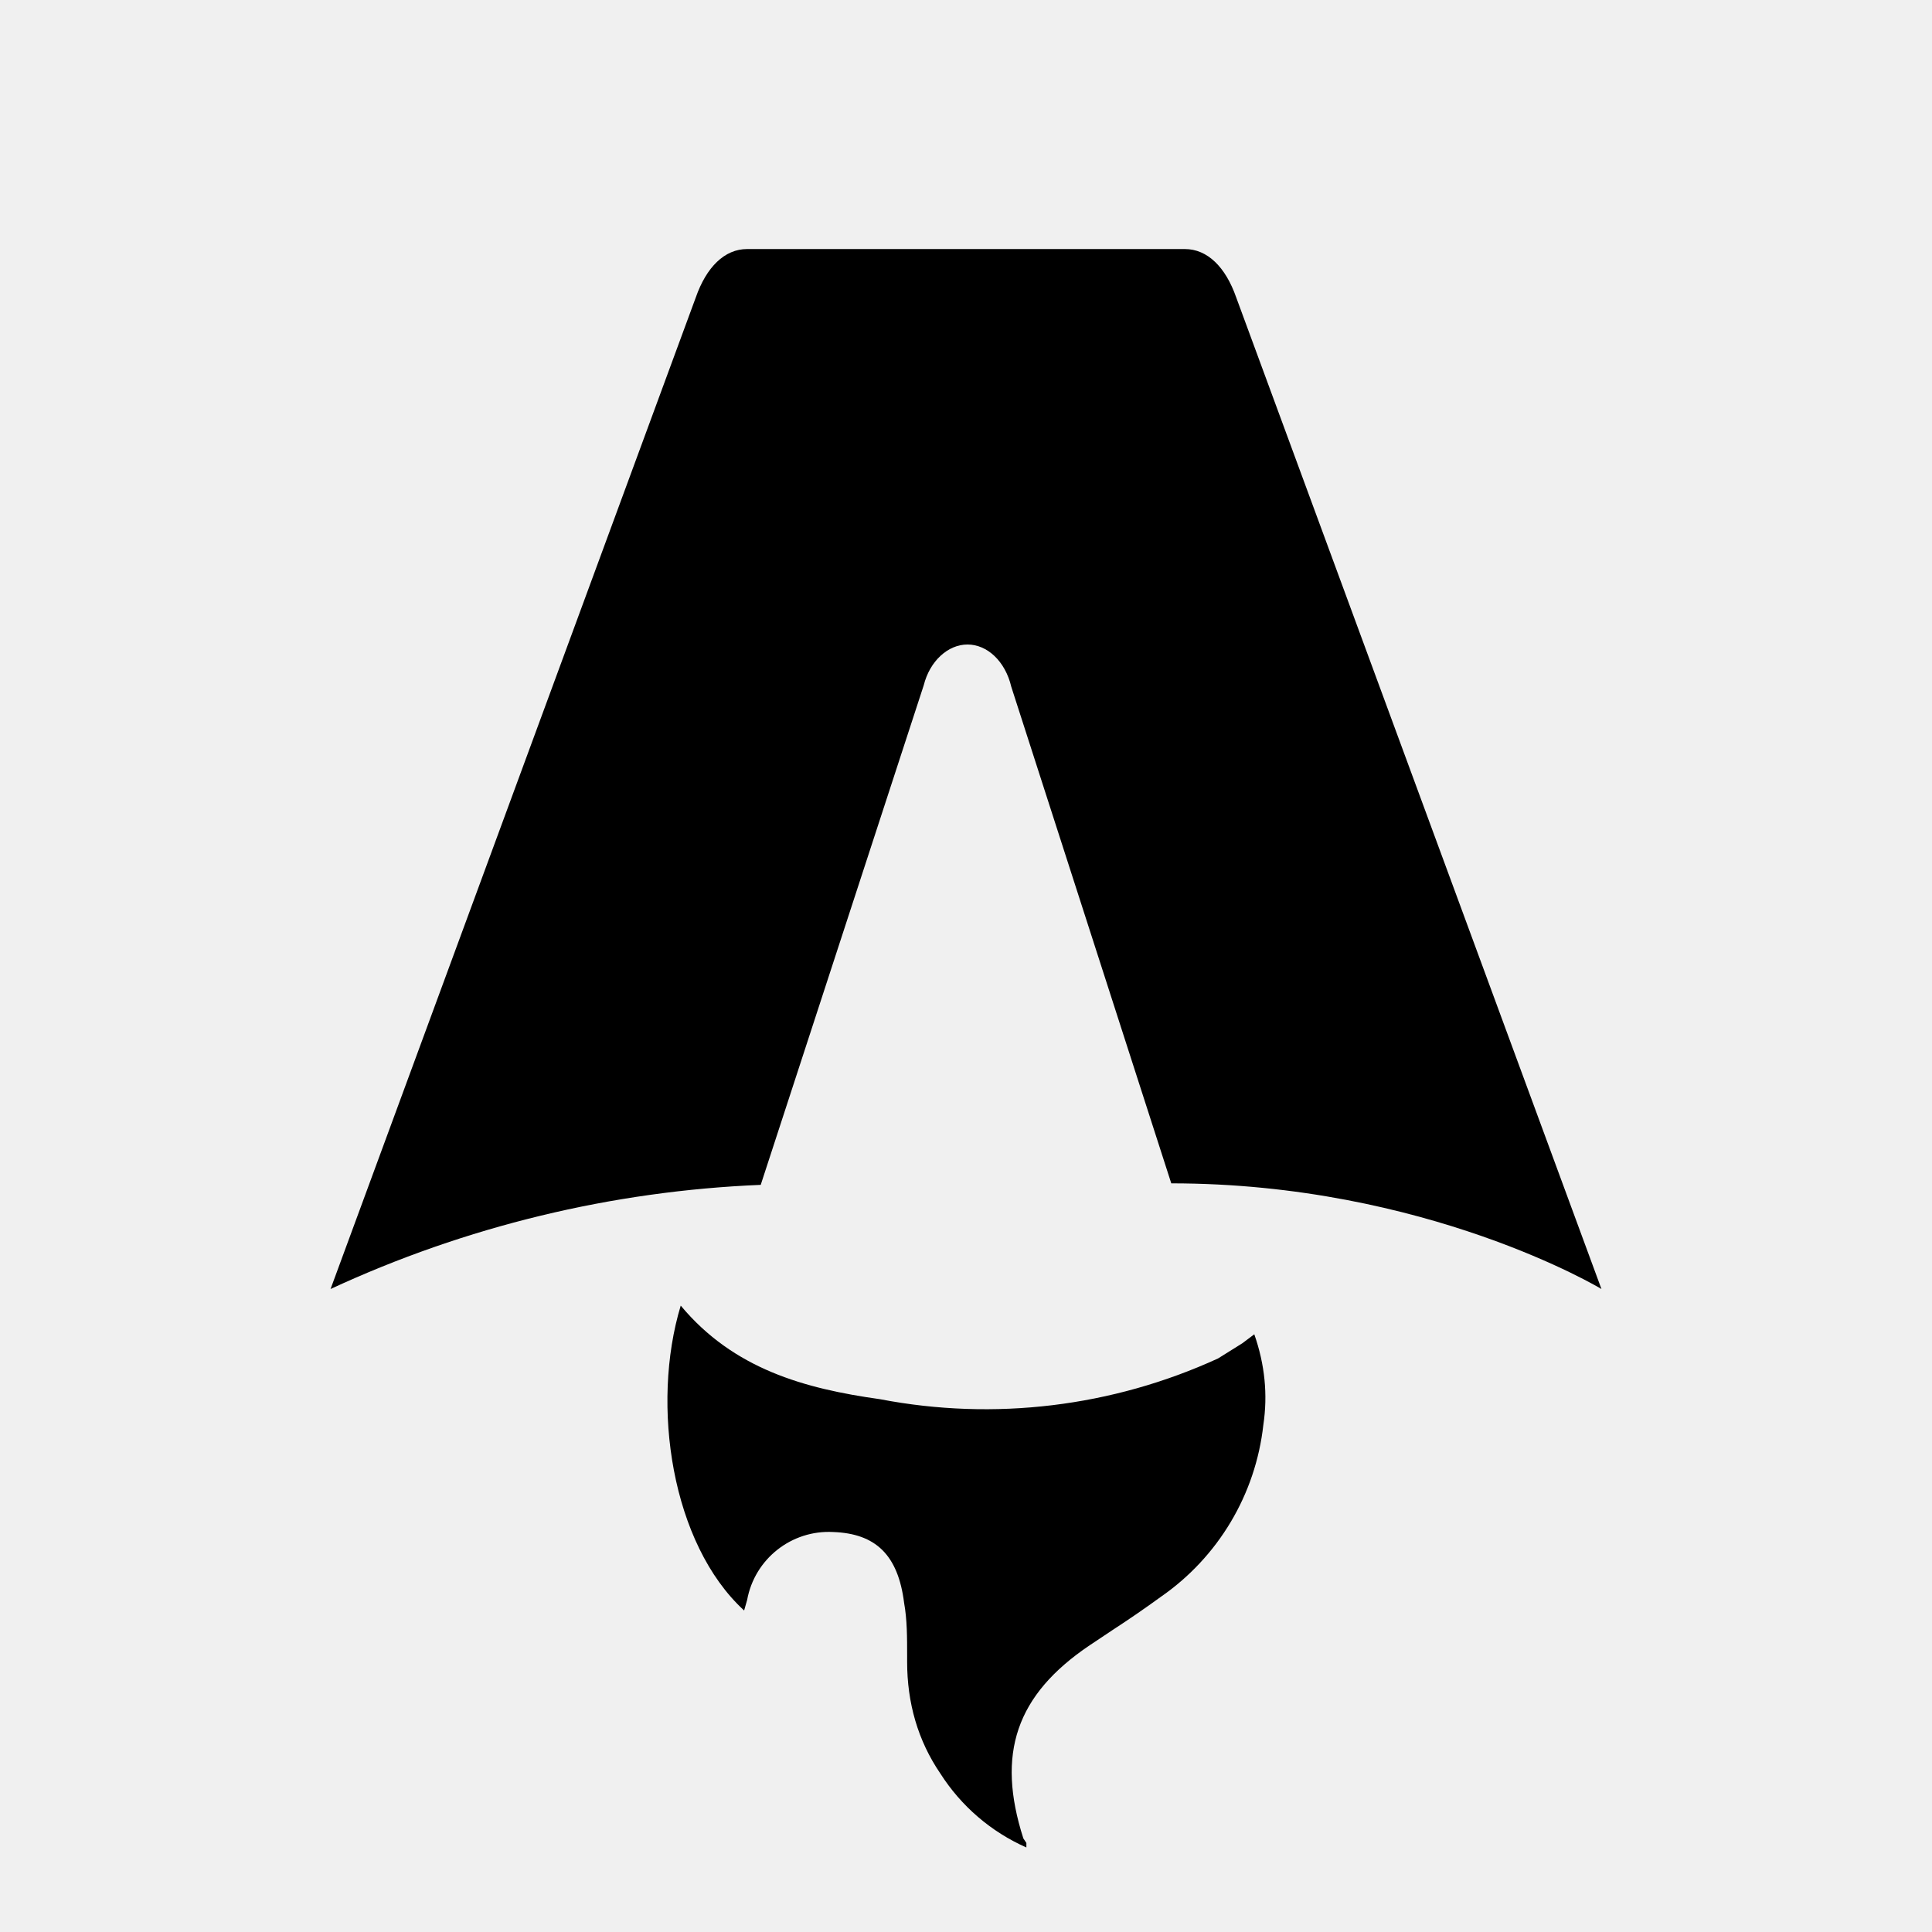
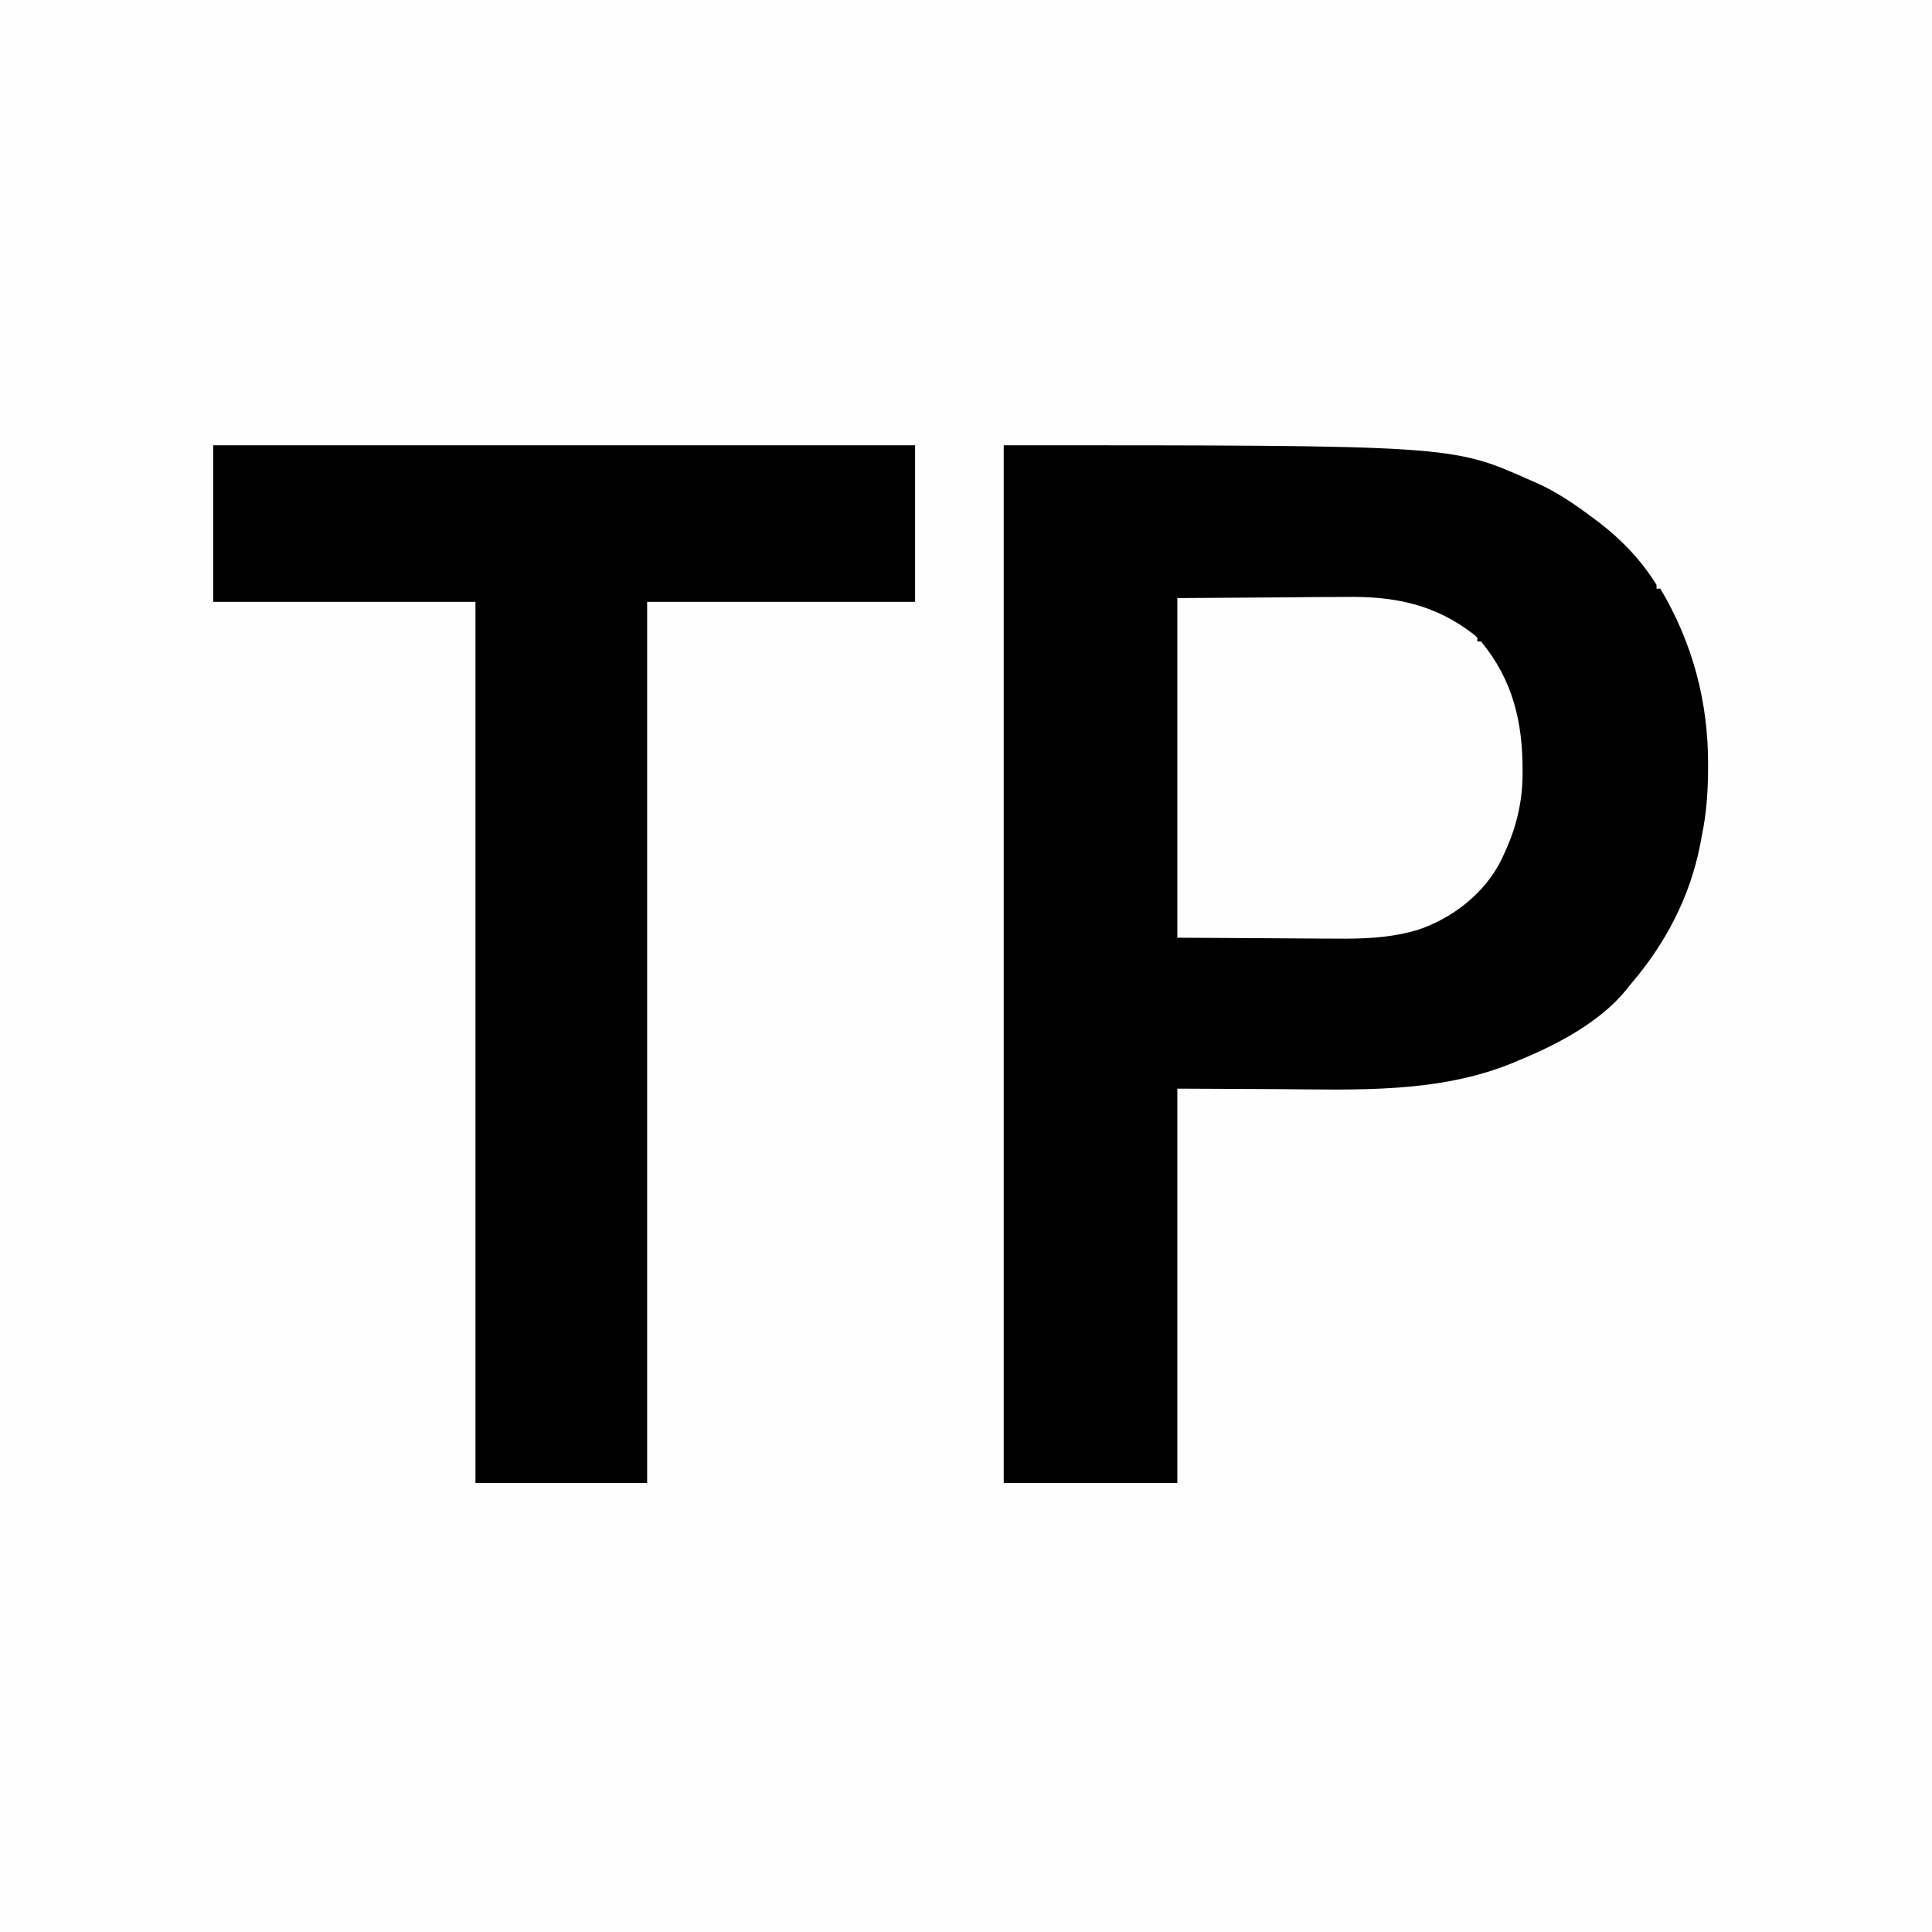
- <svg xmlns="http://www.w3.org/2000/svg" fill="none" viewBox="0 0 128 128">
-   <path d="M50.4 78.5a75.1 75.1 0 0 0-28.5 6.9l24.2-65.7c.7-2 1.9-3.2 3.4-3.2h29c1.5 0 2.7 1.2 3.4 3.2l24.2 65.7s-11.6-7-28.5-7L67 45.5c-.4-1.7-1.6-2.8-2.9-2.8-1.3 0-2.5 1.1-2.9 2.7L50.4 78.5Zm-1.1 28.2Zm-4.2-20.2c-2 6.6-.6 15.8 4.2 20.2a17.5 17.5 0 0 1 .2-.7 5.5 5.5 0 0 1 5.7-4.5c2.8.1 4.3 1.5 4.7 4.7.2 1.1.2 2.3.2 3.5v.4c0 2.7.7 5.2 2.2 7.4a13 13 0 0 0 5.7 4.9v-.3l-.2-.3c-1.8-5.6-.5-9.5 4.4-12.8l1.5-1a73 73 0 0 0 3.2-2.2 16 16 0 0 0 6.8-11.4c.3-2 .1-4-.6-6l-.8.6-1.6 1a37 37 0 0 1-22.4 2.7c-5-.7-9.7-2-13.2-6.2Z" />
-   <style>
-         path { fill: #000; }
-         @media (prefers-color-scheme: dark) {
-             path { fill: #FFF; }
-         }
-     </style>
+ <svg xmlns="http://www.w3.org/2000/svg" version="1.1" width="1024" height="1024">
+   <path d="M0 0 C337.92 0 675.84 0 1024 0 C1024 337.92 1024 675.84 1024 1024 C686.08 1024 348.16 1024 0 1024 C0 686.08 0 348.16 0 0 Z " fill="#FEFEFE" transform="translate(0,0)" />
+   <path d="M0 0 C237.428 0 237.428 0 278.625 18.312 C280.187 18.984 280.187 18.984 281.781 19.67 C293.163 24.687 303.096 31.539 313 39 C313.811 39.603 314.622 40.207 315.457 40.828 C327.53 50.112 337.981 61.02 346 74 C346 74.66 346 75.32 346 76 C346.66 76 347.32 76 348 76 C365.017 104.42 373.473 136.107 373.312 169.188 C373.311 169.952 373.31 170.717 373.308 171.506 C373.266 183.581 372.475 195.156 370 207 C369.717 208.51 369.436 210.021 369.156 211.531 C363.703 239.596 350.557 264.495 332 286 C331.314 286.871 330.628 287.743 329.922 288.641 C315.87 305.892 293.134 317.762 273 326 C271.529 326.632 271.529 326.632 270.027 327.277 C230.399 343.62 186.782 341.532 144.812 341.25 C118.67 341.126 118.67 341.126 92 341 C92 409.97 92 478.94 92 550 C61.64 550 31.28 550 0 550 C0 368.5 0 187 0 0 Z " fill="#000000" transform="translate(532,236)" />
+   <path d="M0 0 C122.76 0 245.52 0 372 0 C372 27.39 372 54.78 372 83 C325.14 83 278.28 83 230 83 C230 237.11 230 391.22 230 550 C199.97 550 169.94 550 139 550 C139 395.89 139 241.78 139 83 C93.13 83 47.26 83 0 83 C0 55.61 0 28.22 0 0 Z " fill="#000000" transform="translate(113,236)" />
+   <path d="M0 0 C18.171 -0.124 36.341 -0.247 55.062 -0.375 C60.753 -0.43 66.443 -0.484 72.305 -0.541 C79.374 -0.568 79.374 -0.568 82.707 -0.573 C84.983 -0.582 87.26 -0.603 89.536 -0.633 C115.449 -0.967 136.797 3.35 157.523 19.555 C158.011 20.032 158.498 20.509 159 21 C159 21.66 159 22.32 159 23 C159.66 23 160.32 23 161 23 C177.911 43.561 183.122 65.791 183 92 C182.997 92.764 182.995 93.527 182.992 94.314 C182.807 109.014 179.305 122.742 173 136 C172.374 137.367 172.374 137.367 171.734 138.762 C163.002 156.352 146.161 169.497 127.747 175.767 C112.87 180.218 98.53 180.669 83.105 180.488 C80.962 180.481 78.819 180.476 76.676 180.473 C68.847 180.447 61.017 180.377 53.188 180.312 C35.636 180.209 18.084 180.106 0 180 C0 120.6 0 61.2 0 0 Z " fill="#FEFEFE" transform="translate(624,317)" />
</svg>
